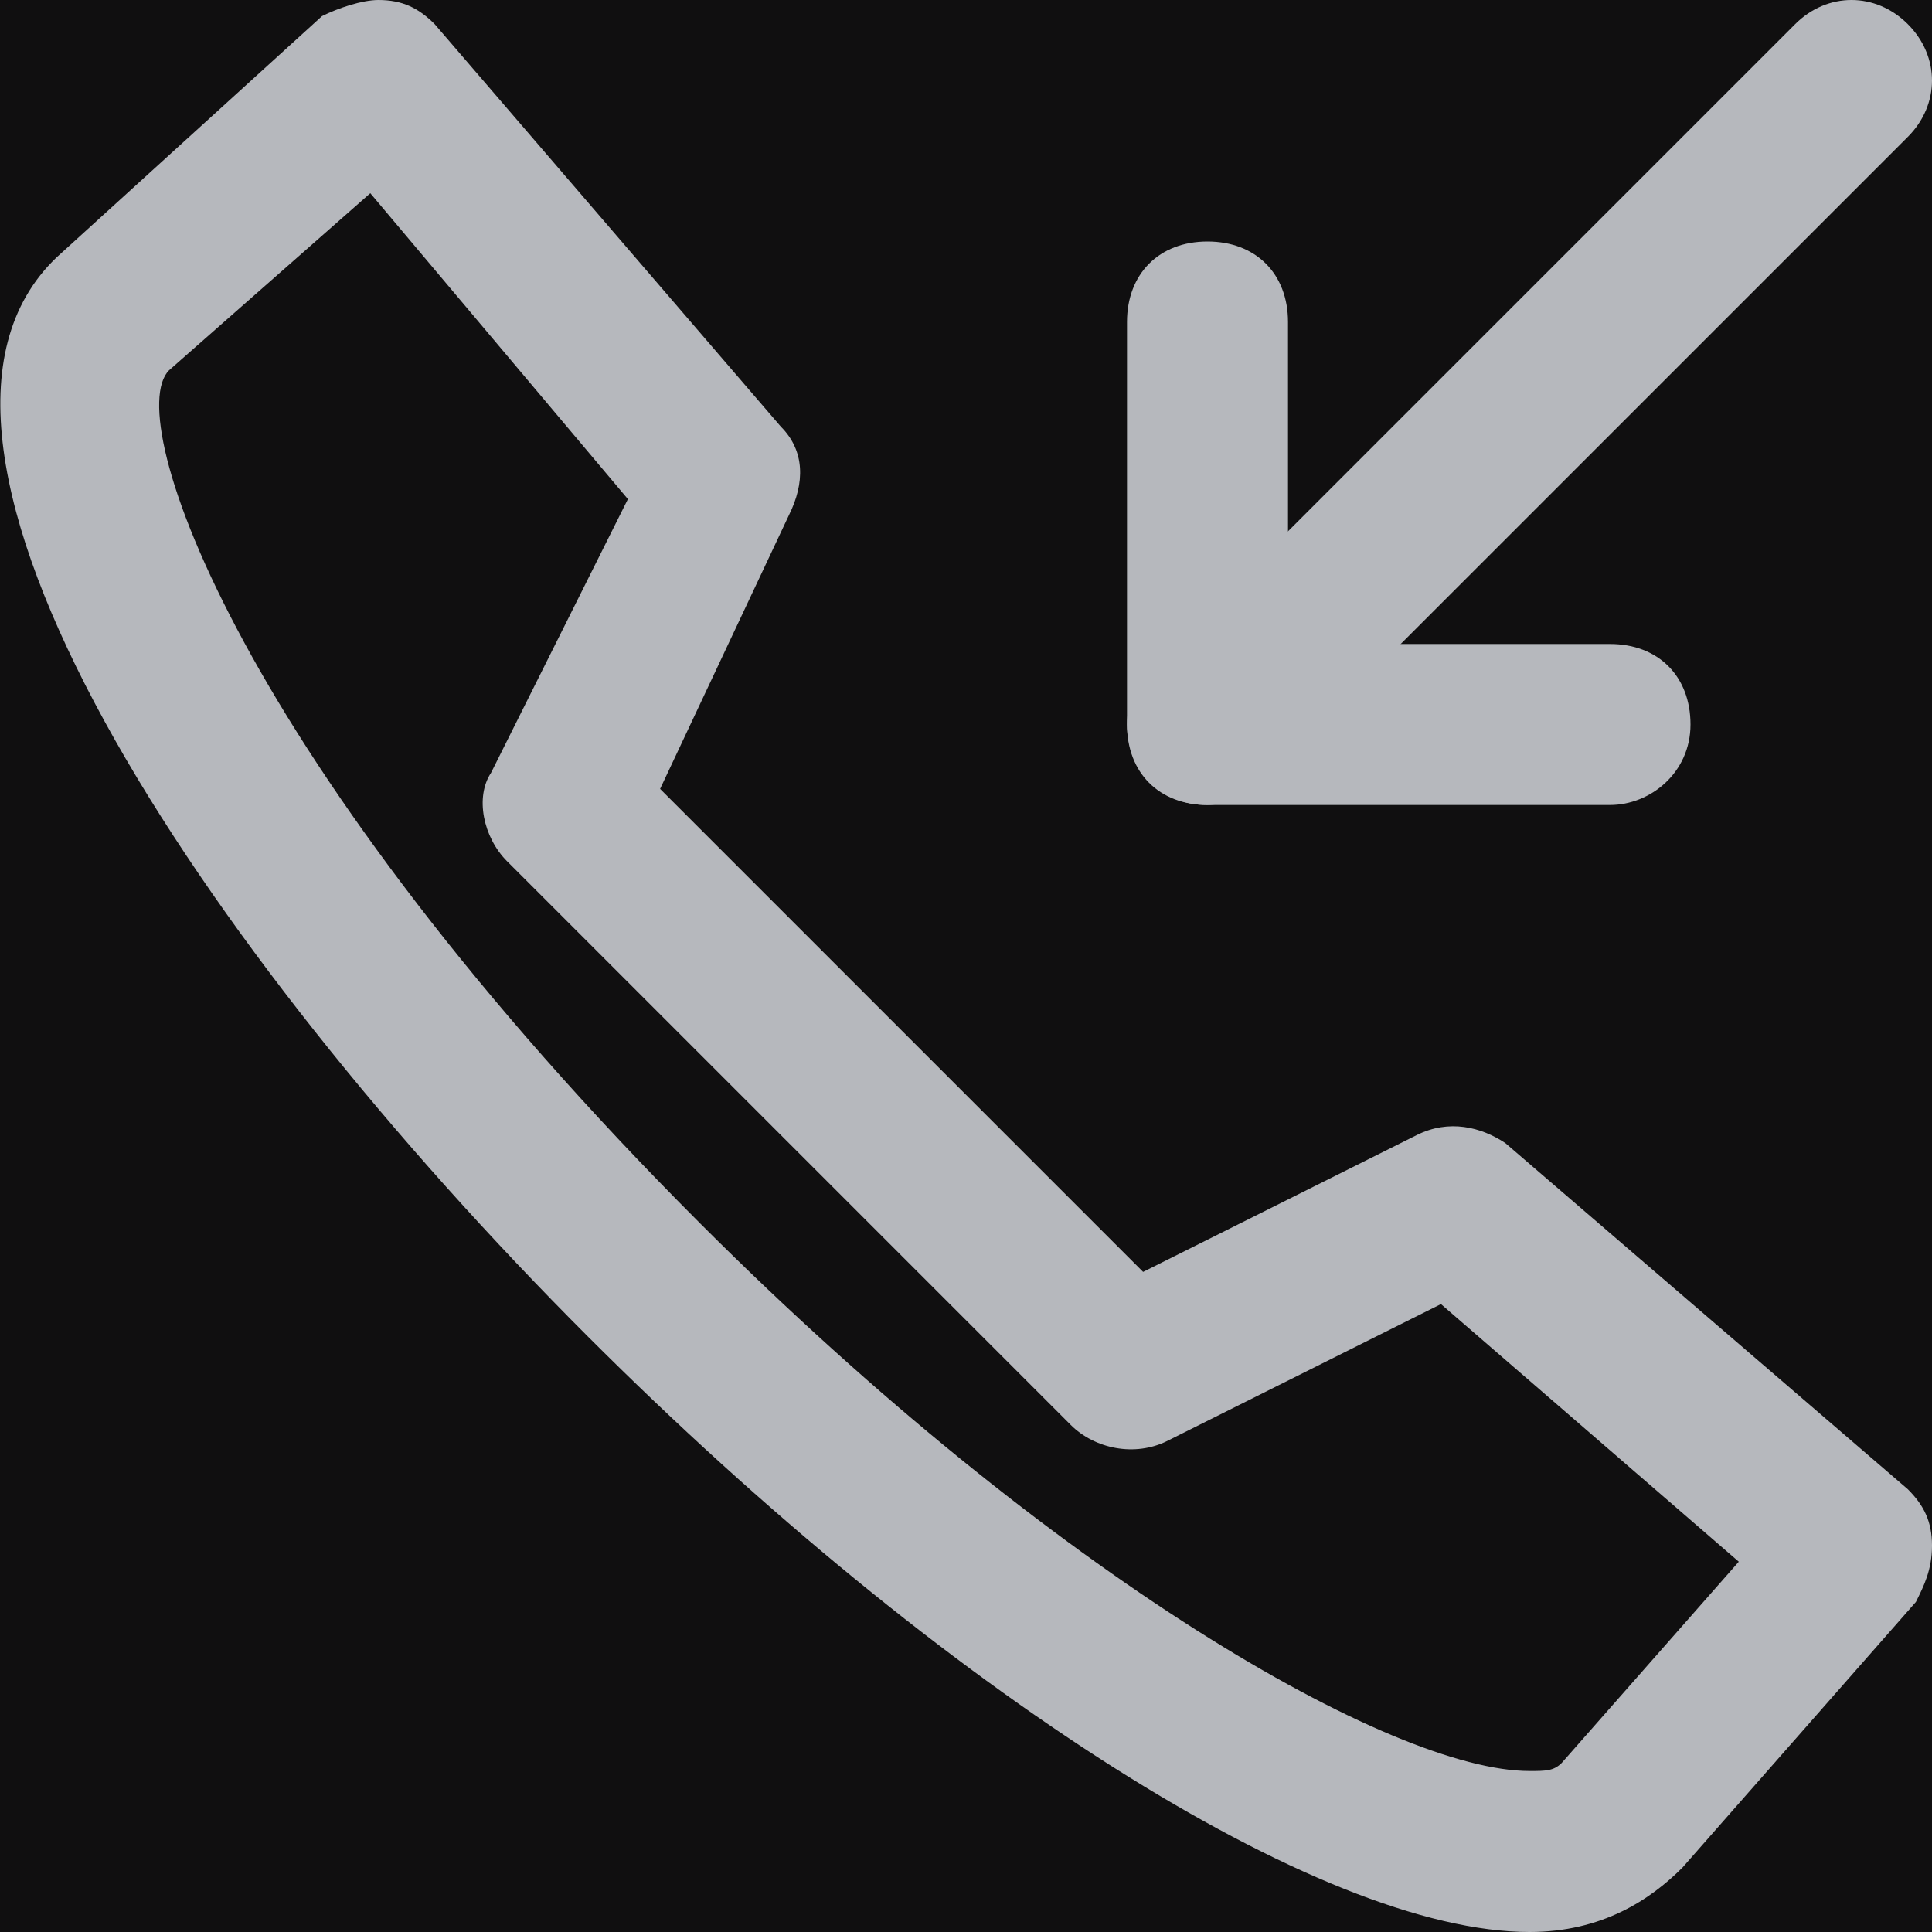
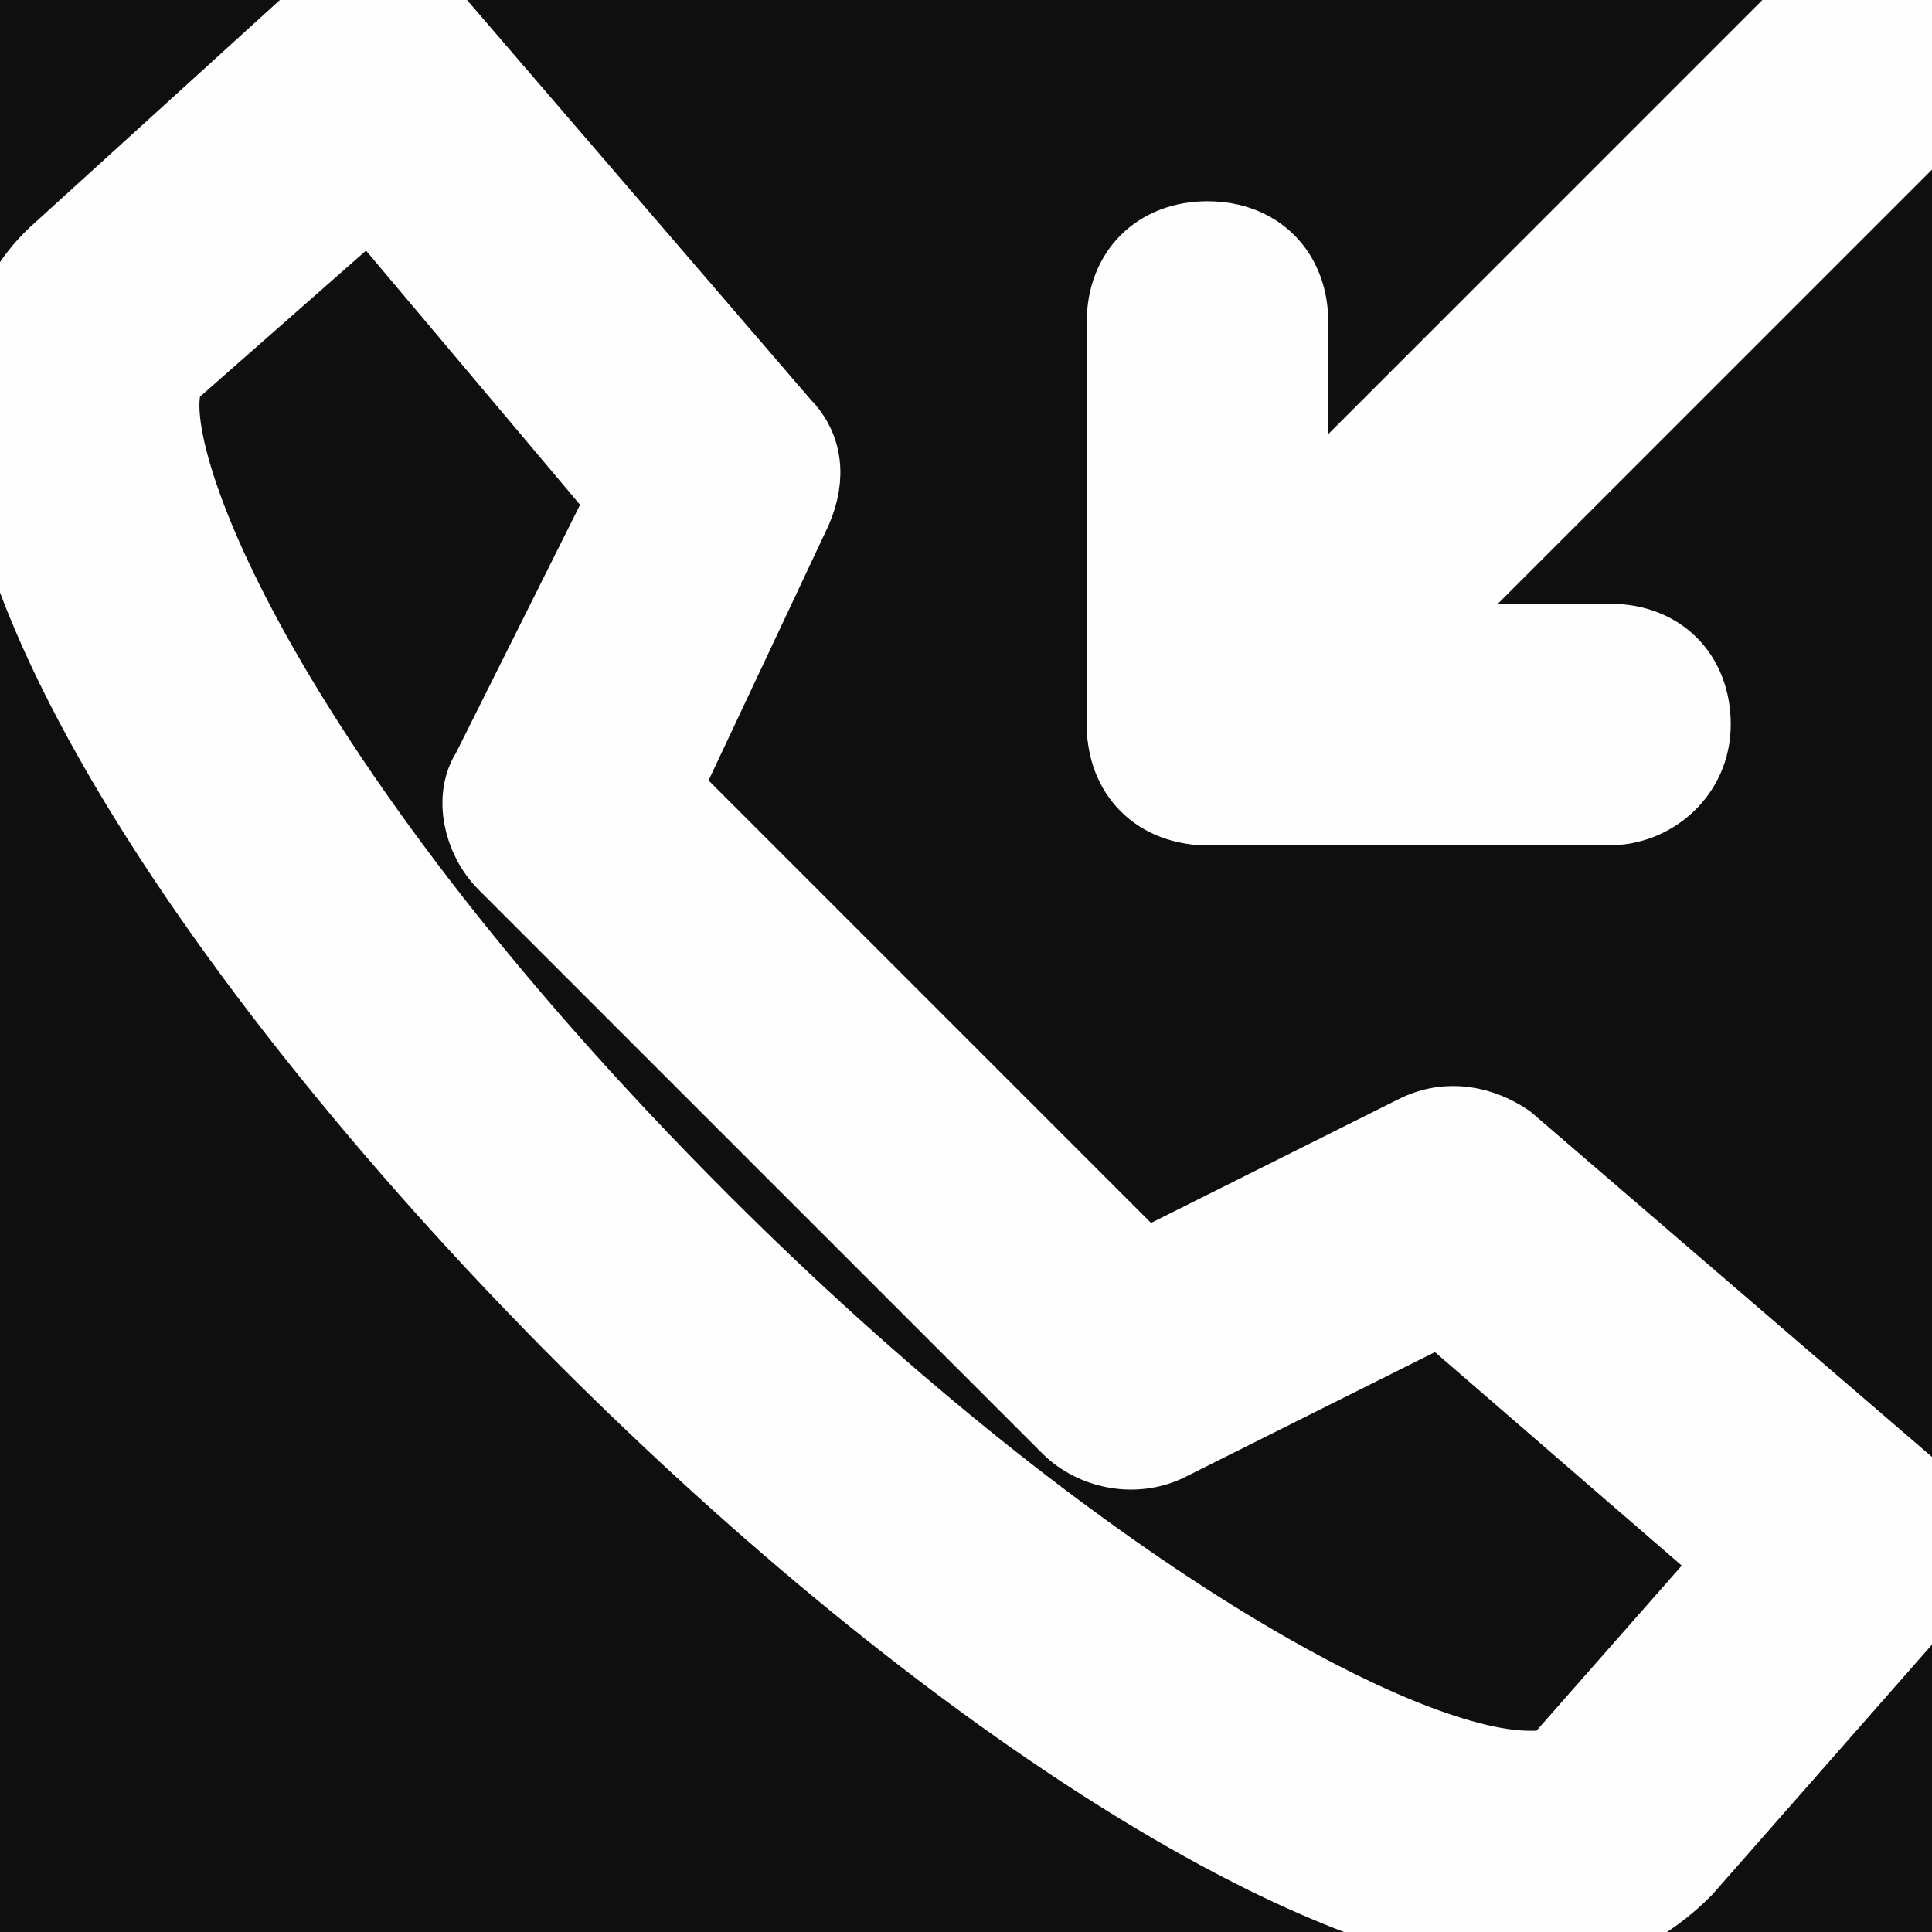
<svg xmlns="http://www.w3.org/2000/svg" version="1.1" id="Слой_1" x="0px" y="0px" viewBox="0 0 24 24" style="enable-background:new 0 0 24 24;" xml:space="preserve">
  <style type="text/css">
	.st0{fill-rule:evenodd;clip-rule:evenodd;fill:#100F10;stroke:#201600;stroke-width:0.567;stroke-miterlimit:22.926;}
	.st1{fill:#E9ECEB;}
	.st2{fill:#E2E2E2;}
	.st3{fill-rule:evenodd;clip-rule:evenodd;fill:#FFFFFF;}
	.st4{fill:#FFFFFF;}
	.st5{fill:#FFFEFF;}
	.st6{fill:#ECECEC;}
	.st7{fill-rule:evenodd;clip-rule:evenodd;fill:#E61C21;}
	.st8{fill-rule:evenodd;clip-rule:evenodd;fill:#E2E2E2;}
	.st9{fill:#F3444E;}
	.st10{fill-rule:evenodd;clip-rule:evenodd;fill:#F3444E;}
	.st11{fill:#DC7D43;}
	.st12{fill:#201600;}
	.st13{fill:#D24A43;}
- 	.st14{fill:#B6B8BD;}
+ 	.st14{fill-rule:evenodd;clip-rule:evenodd;fill:#FFFEFF;stroke:#FFFEFF}
	.st15{fill-rule:evenodd;clip-rule:evenodd;fill:#FFFEFF;}
	.st16{fill:#E62A13;}
	.st17{fill-rule:evenodd;clip-rule:evenodd;fill:#E62A13;}
	.st18{fill:#F1444C;}
	.st19{fill-rule:evenodd;clip-rule:evenodd;fill:#FF0000;}
	.st20{fill-rule:evenodd;clip-rule:evenodd;fill:#5C768B;}
	.st21{fill:none;stroke:#D24A43;stroke-width:1.417;stroke-miterlimit:22.926;}
	.st22{fill-rule:evenodd;clip-rule:evenodd;fill:#D24A43;}
	.st23{fill-rule:evenodd;clip-rule:evenodd;fill:#E8444C;}
	.st24{fill:none;stroke:#C6C6C6;stroke-width:1;stroke-miterlimit:22.926;}
	.st25{fill:#E61C21;}
	.st26{fill-rule:evenodd;clip-rule:evenodd;fill:#E41C22;}
	.st27{fill:none;stroke:#F1444C;stroke-miterlimit:10;}
	.st28{fill:none;stroke:#F1444C;stroke-width:2.11;stroke-miterlimit:10;}
	.st29{fill:none;stroke:#F1444C;stroke-width:5.669;stroke-miterlimit:10;}
	.st30{fill:none;stroke:#F1444C;stroke-width:2.835;stroke-miterlimit:10;}
	.st31{fill:none;stroke:#F1444C;stroke-width:1.935;stroke-miterlimit:10;}
	.st32{fill:none;stroke:#F1444C;stroke-width:1.376;stroke-miterlimit:10;}
	.st33{fill:none;stroke:#F1444C;stroke-width:2.628;stroke-miterlimit:10;}
	.st34{fill:none;stroke:#F1444C;stroke-width:3.536;stroke-miterlimit:10;}
	.st35{fill:none;stroke:#F1444C;stroke-width:3.38;stroke-miterlimit:10;}
	.st36{fill:none;stroke:#F1444C;stroke-width:2.933;stroke-miterlimit:10;}
	.st37{fill:none;stroke:#F1444C;stroke-width:1.275;stroke-miterlimit:10;}
	.st38{fill:none;stroke:#F1444C;stroke-width:1.1;stroke-miterlimit:10;}
	.st39{fill:none;stroke:#F1444C;stroke-width:1.924;stroke-miterlimit:10;}
</style>
  <polygon class="st0" points="-1341,1771.8 -1341,-448 799.7,-448 799.7,1771.8 -1341,1771.8 " />
  <g>
    <path class="st14" d="M20,10h-5c-0.6,0-1-0.4-1-1V4c0-0.6,0.4-1,1-1c0.6,0,1,0.4,1,1v4h4c0.6,0,1,0.4,1,1C21,9.6,20.5,10,20,10   L20,10z" />
    <path class="st14" d="M4.6,2.4L2.1,4.6C1.5,5.2,3,9.5,8.7,15.2C13.1,19.6,17.3,22,19,22c0.2,0,0.3,0,0.4-0.1l2.2-2.5l-3.7-3.2   l-3.4,1.7c-0.4,0.2-0.9,0.1-1.2-0.2l-7-7C6,10.4,5.9,9.9,6.1,9.6l1.7-3.4L4.6,2.4L4.6,2.4z M19,24c-2.6,0-7.3-3-11.7-7.4   C2.5,11.8-1.7,5.5,0.7,3.2l3.3-3C4.2,0.1,4.5,0,4.7,0C5,0,5.2,0.1,5.4,0.3l4.3,5c0.3,0.3,0.3,0.7,0.1,1.1L8.2,9.8l6,6l3.4-1.7   c0.4-0.2,0.8-0.1,1.1,0.1l5,4.3c0.2,0.2,0.3,0.4,0.3,0.7c0,0.3-0.1,0.5-0.2,0.7l-2.9,3.3C20.5,23.6,19.9,24,19,24L19,24z" />
    <path class="st14" d="M15,10c-0.3,0-0.5-0.1-0.7-0.3c-0.4-0.4-0.4-1,0-1.4l8-8c0.4-0.4,1-0.4,1.4,0c0.4,0.4,0.4,1,0,1.4l-8,8   C15.5,9.9,15.2,10,15,10L15,10z" />
  </g>
  <rect x="-35" y="-201.8" class="st31" width="89" height="249.7" />
</svg>
